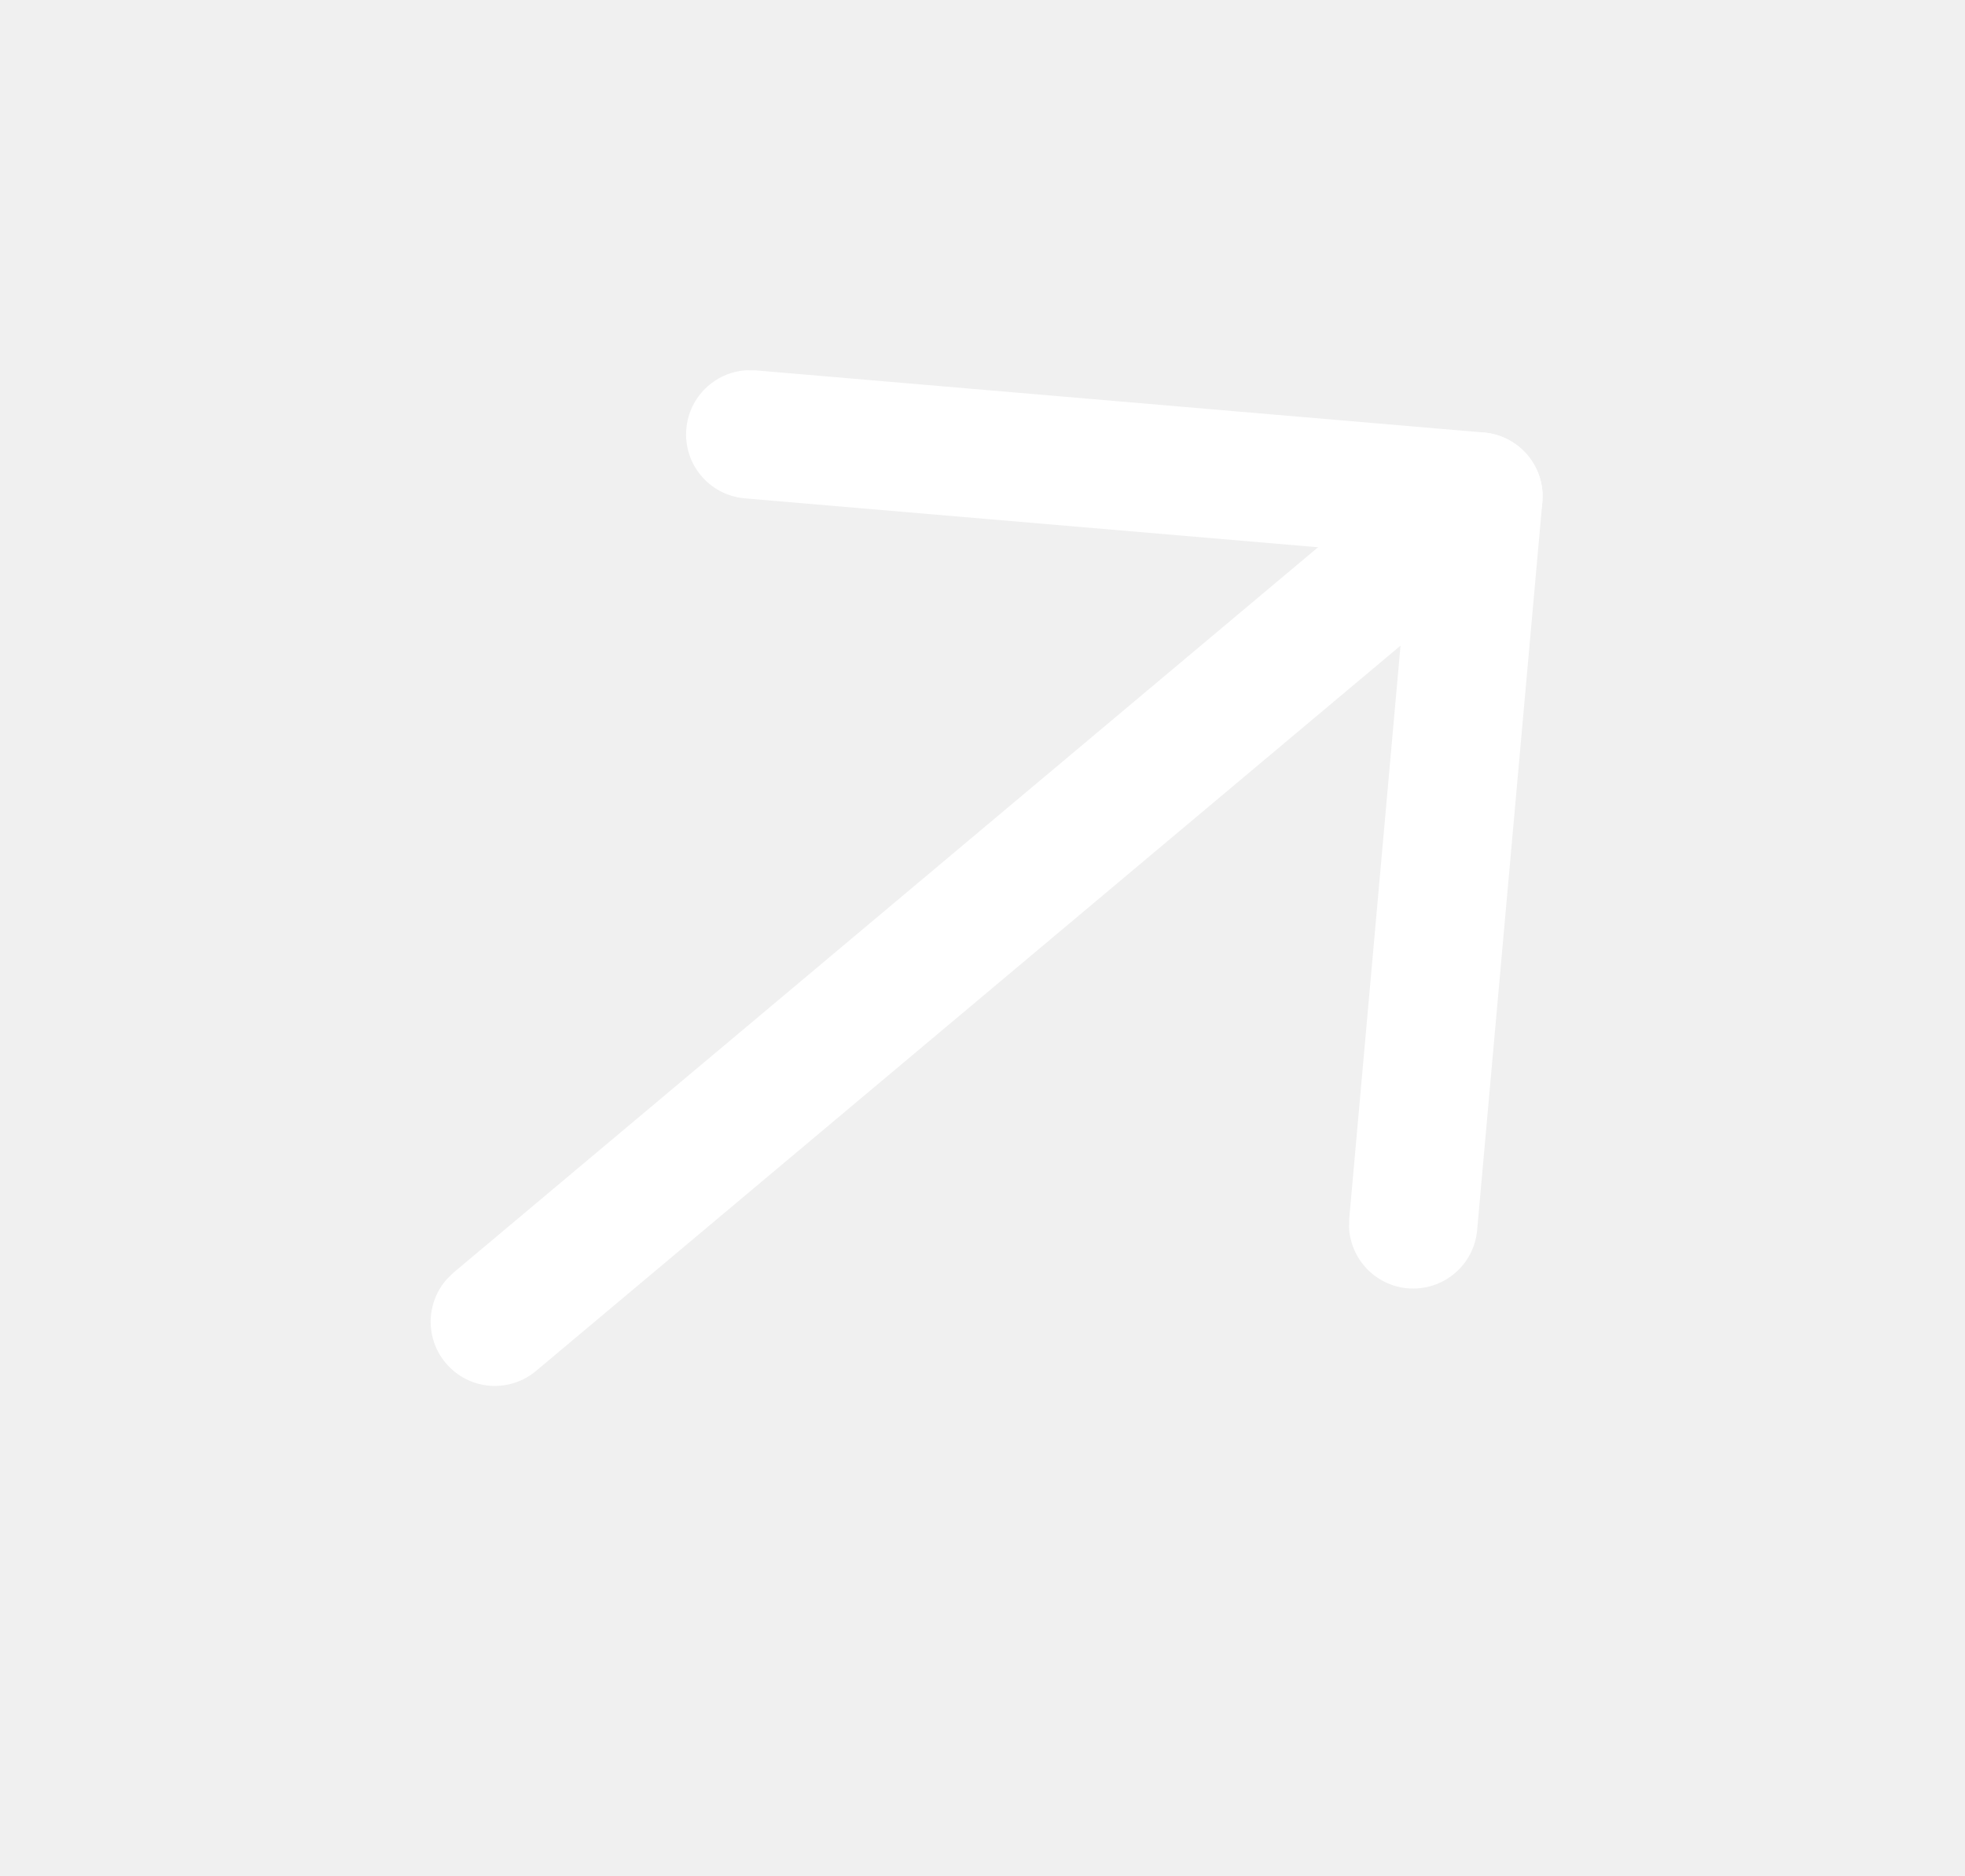
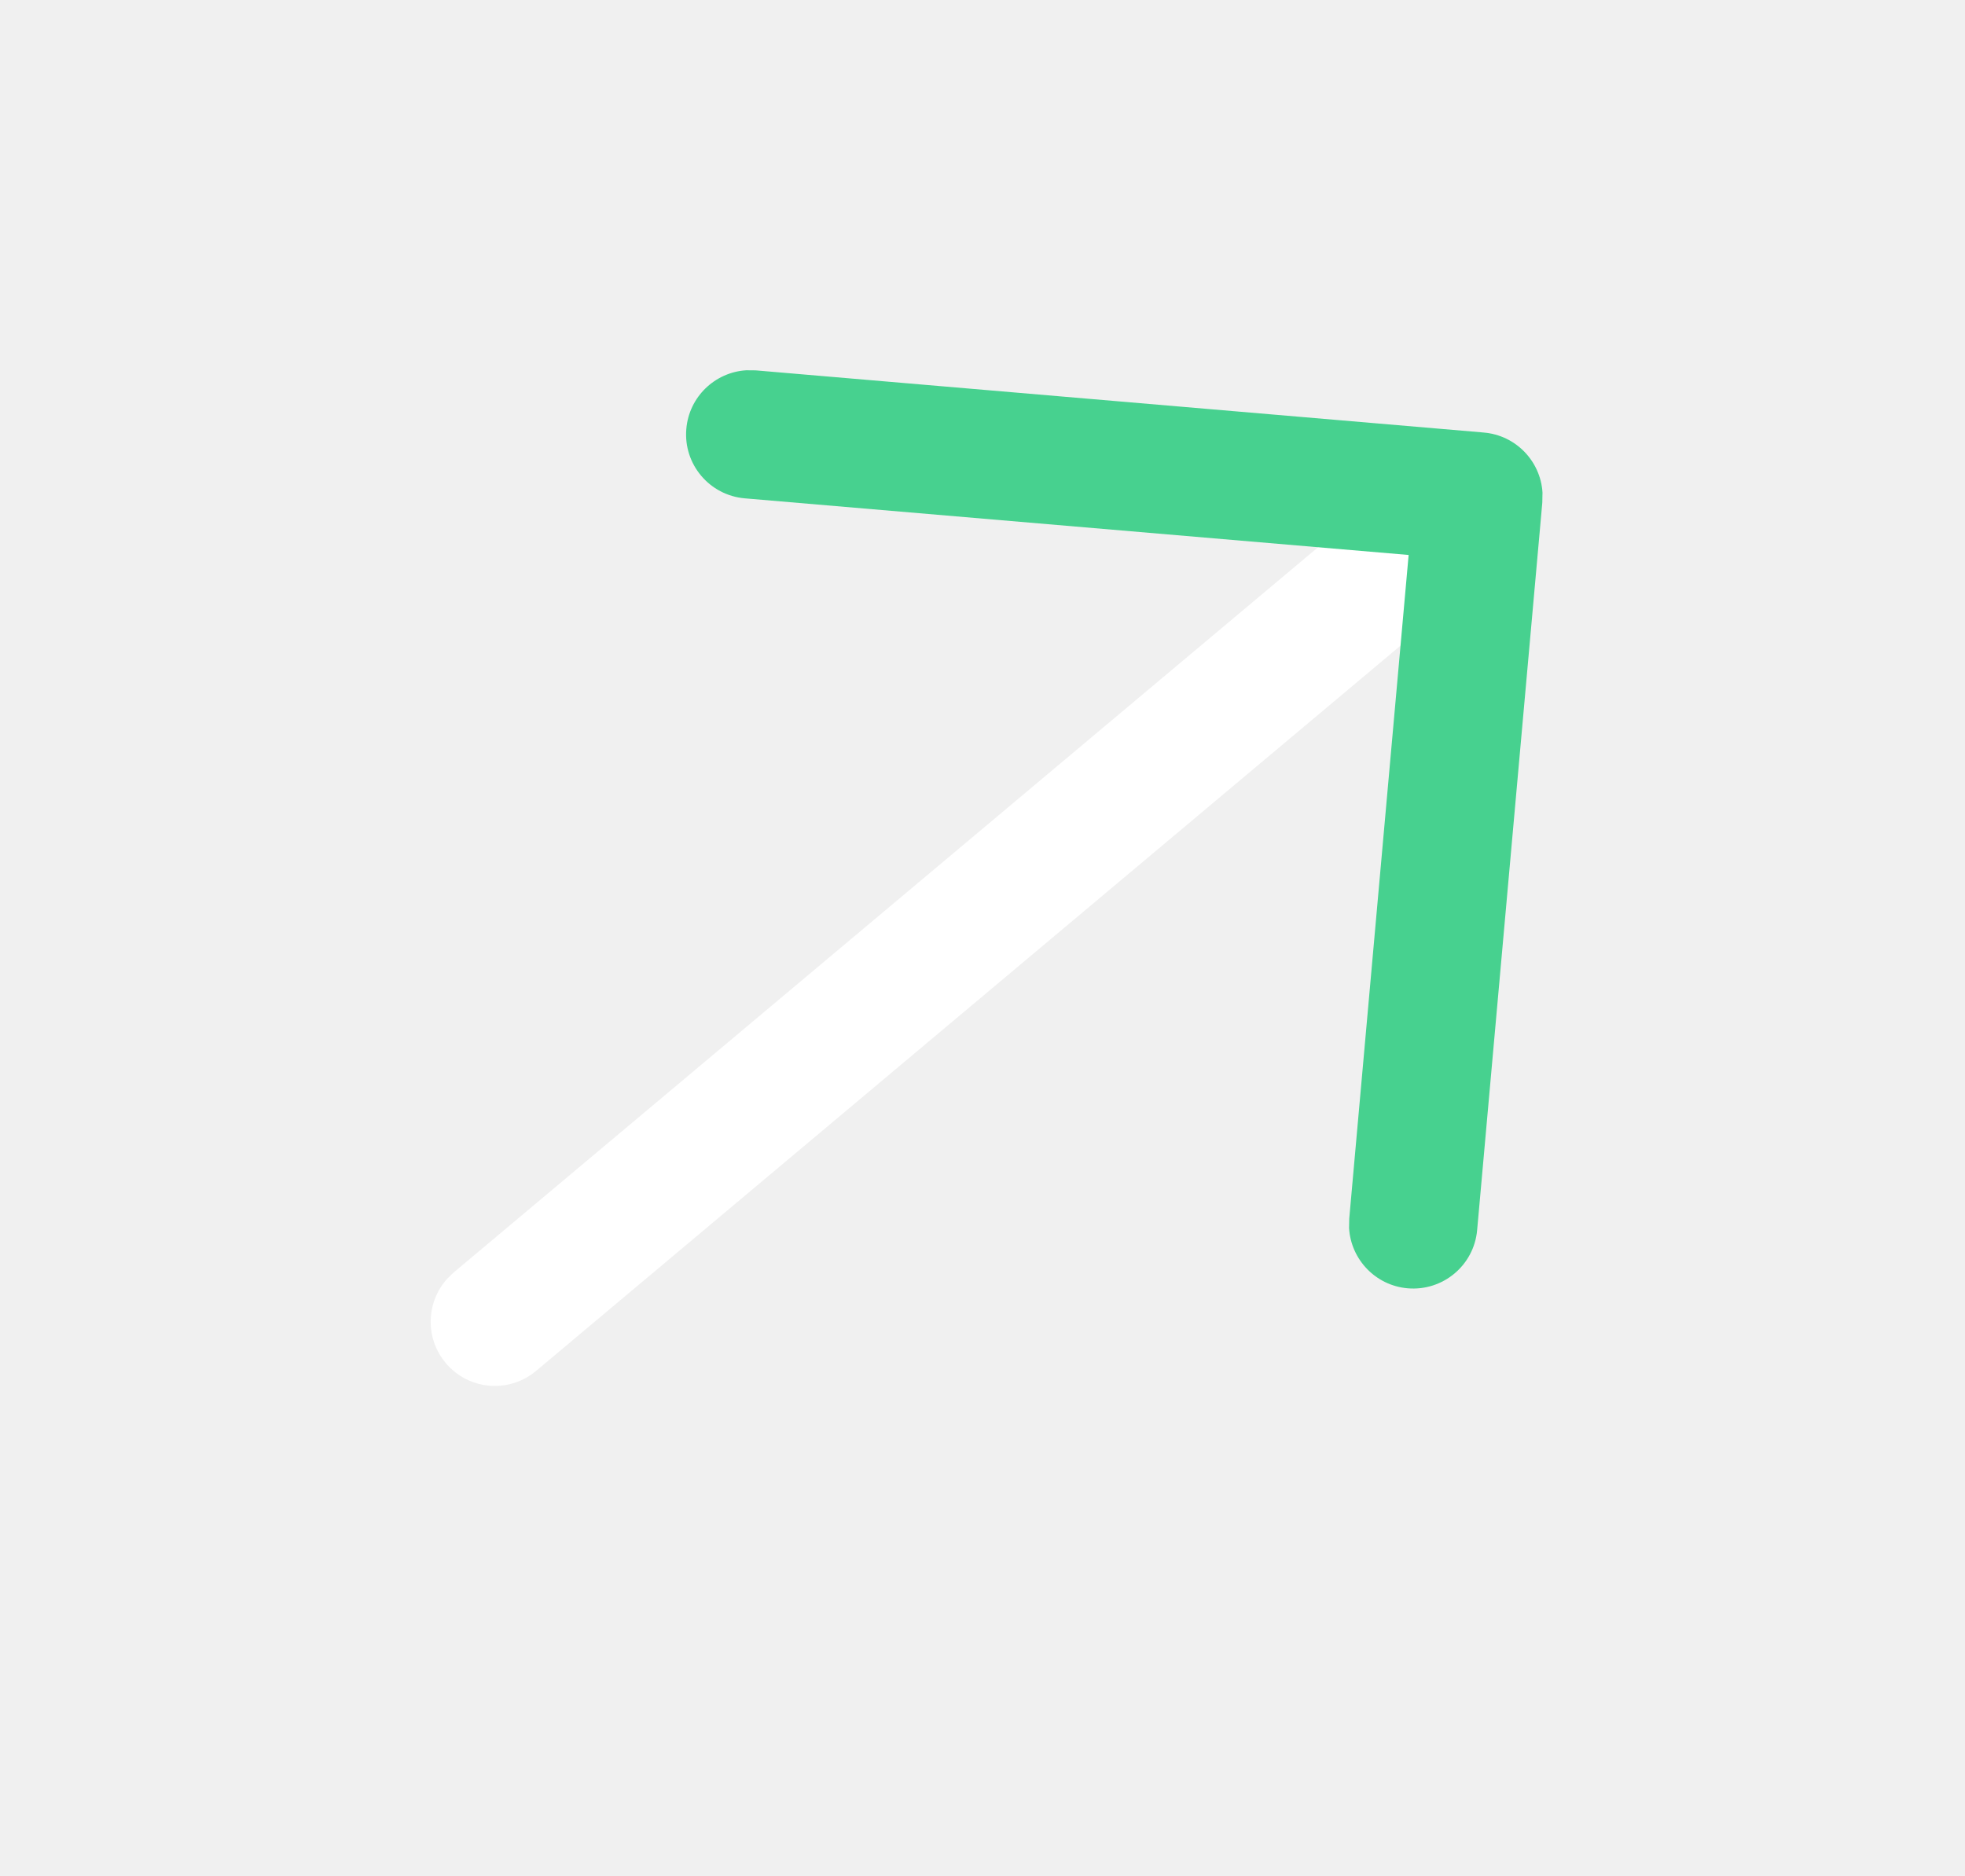
<svg xmlns="http://www.w3.org/2000/svg" width="22" height="21" viewBox="0 0 22 21" fill="none">
  <path d="M4.99 15.261C4.756 14.983 4.77 14.579 5.008 14.317L5.078 14.249L16.09 5.009C16.394 4.754 16.848 4.793 17.103 5.097C17.337 5.376 17.323 5.78 17.085 6.042L17.014 6.11L6.002 15.35C5.698 15.605 5.245 15.566 4.99 15.261Z" fill="white" />
-   <path d="M8.339 5.58C7.943 5.546 7.65 5.198 7.684 4.803C7.714 4.443 8.005 4.168 8.354 4.146L8.461 4.147L16.613 4.843C16.974 4.874 17.249 5.166 17.27 5.516L17.268 5.623L16.538 13.773C16.503 14.169 16.153 14.46 15.758 14.425C15.399 14.393 15.125 14.101 15.104 13.751L15.106 13.645L15.771 6.214L8.339 5.58Z" fill="white" />
+   <path d="M8.339 5.58C7.943 5.546 7.65 5.198 7.684 4.803C7.714 4.443 8.005 4.168 8.354 4.146L8.461 4.147L16.613 4.843C16.974 4.874 17.249 5.166 17.27 5.516L17.268 5.623L16.538 13.773C16.503 14.169 16.153 14.46 15.758 14.425C15.399 14.393 15.125 14.101 15.104 13.751L15.106 13.645L15.771 6.214L8.339 5.58Z" fill="#47D18F" />
</svg>
